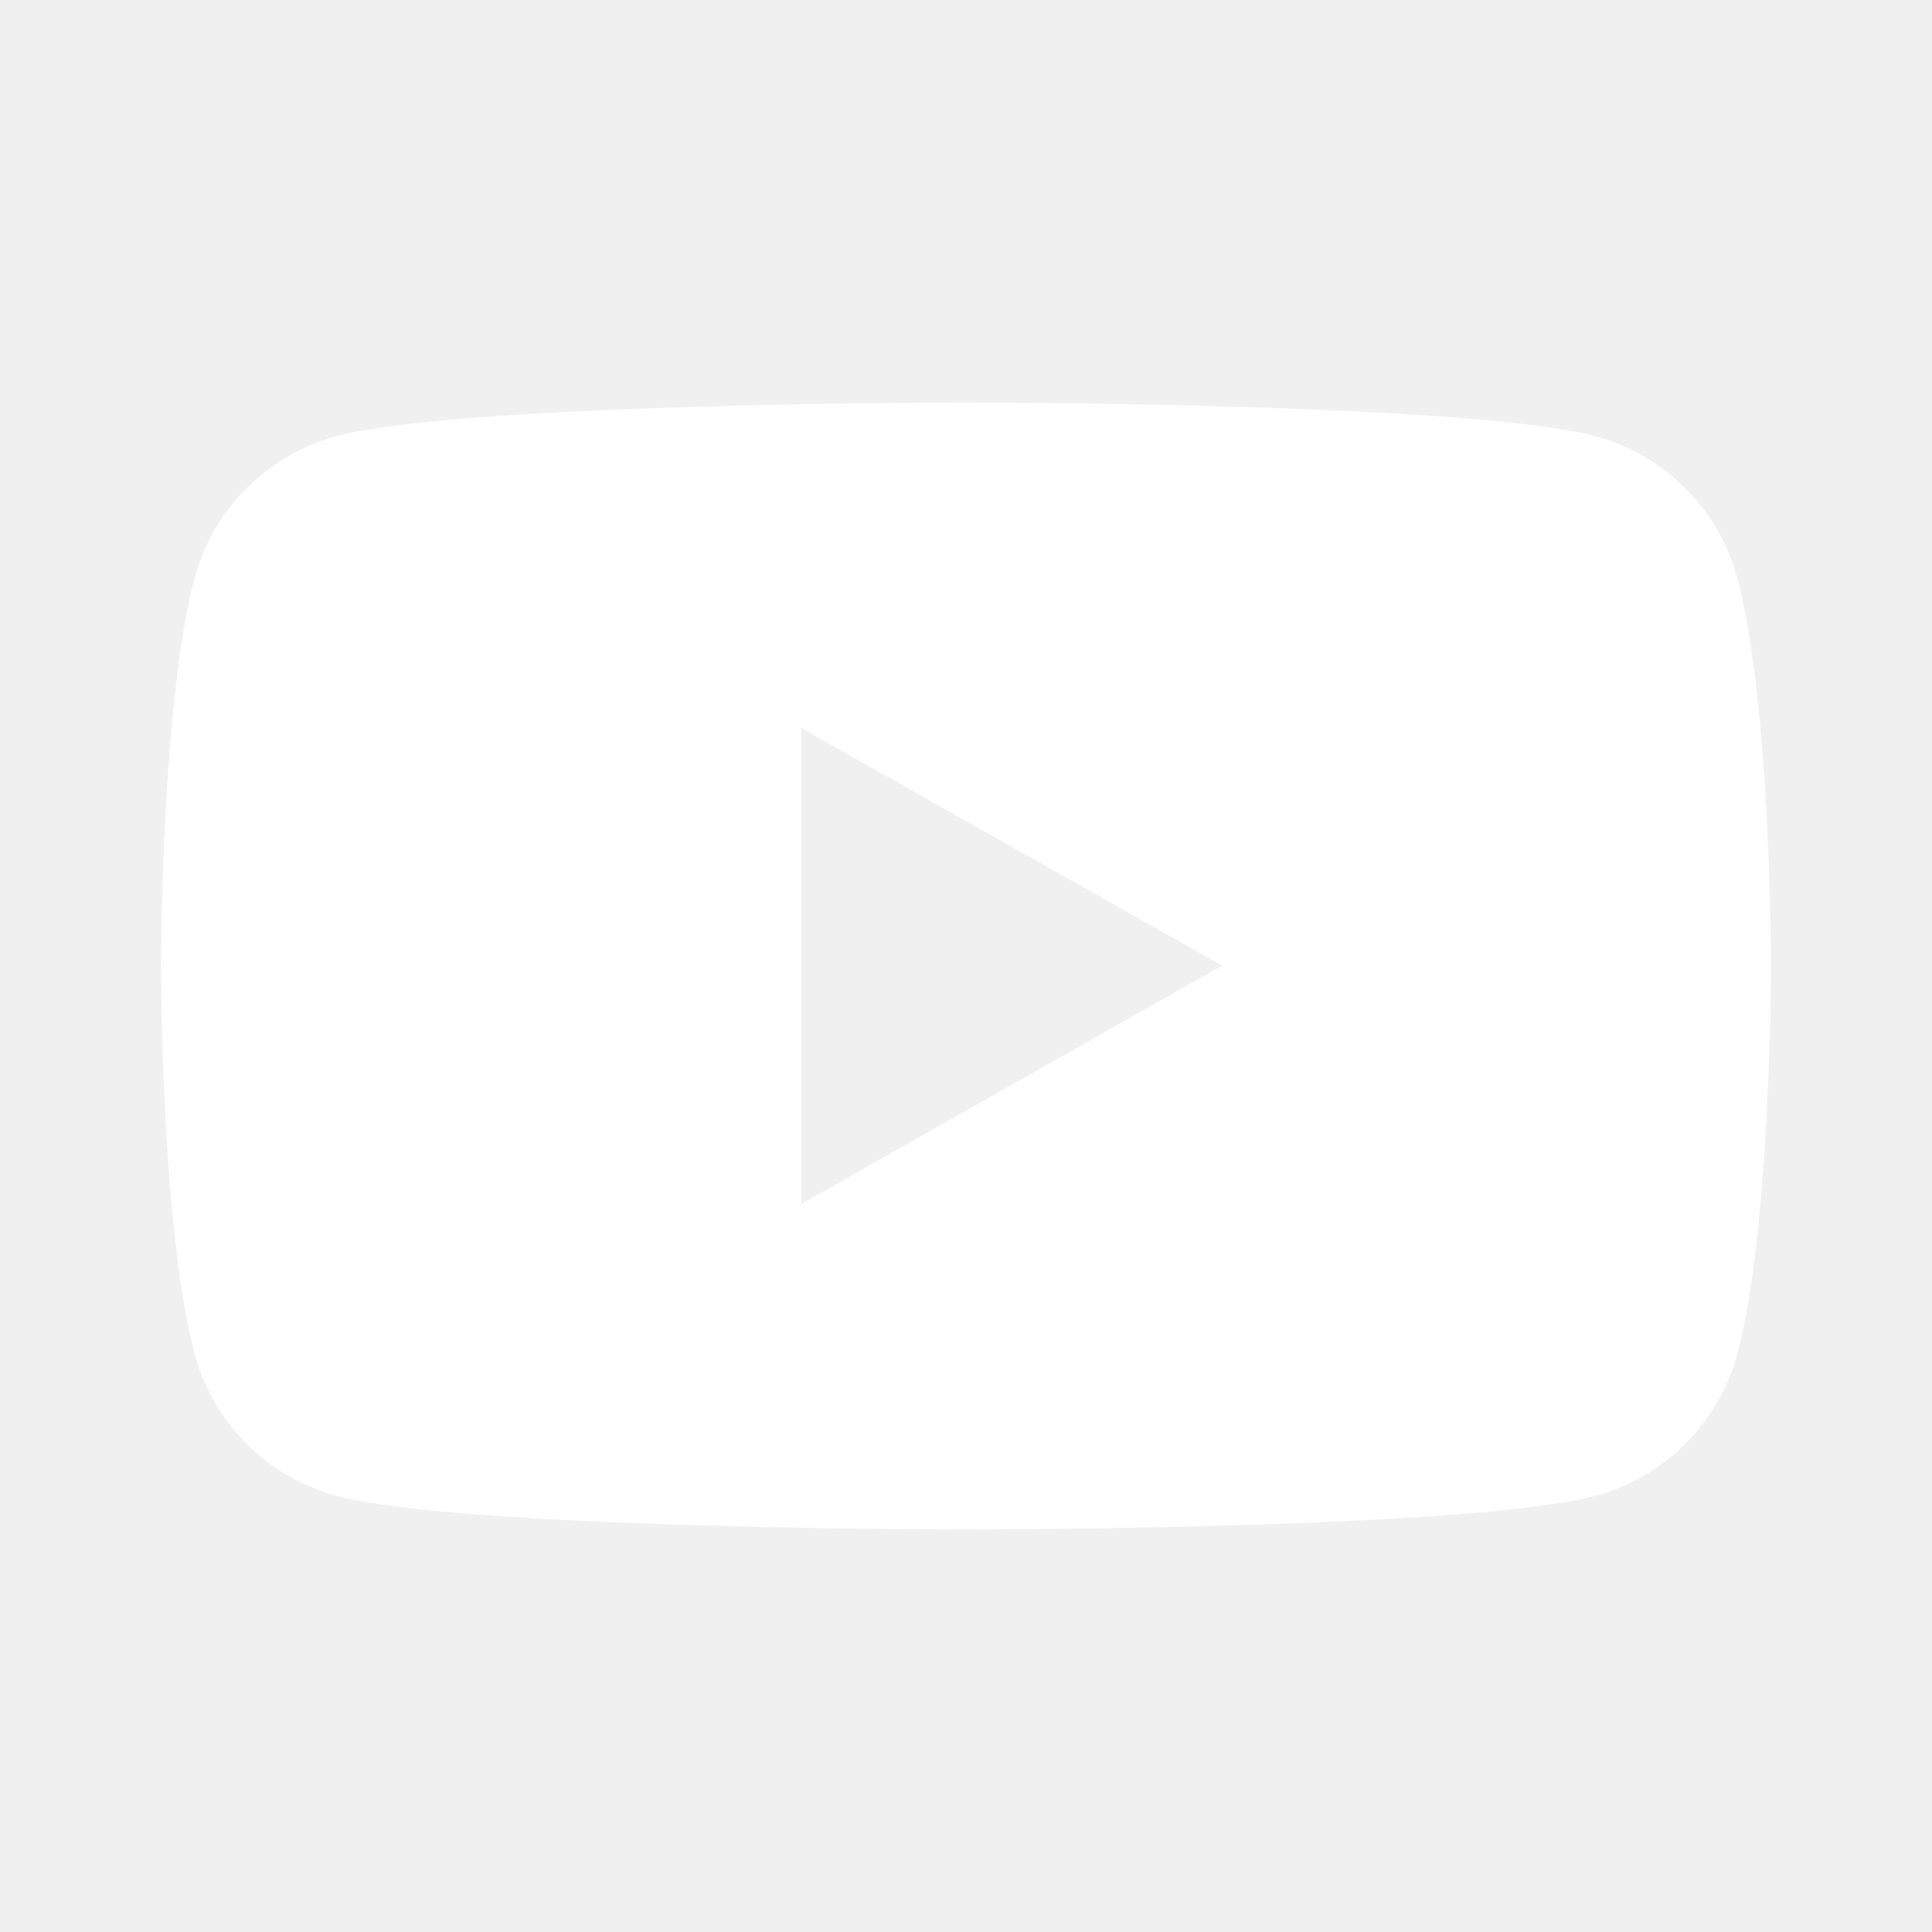
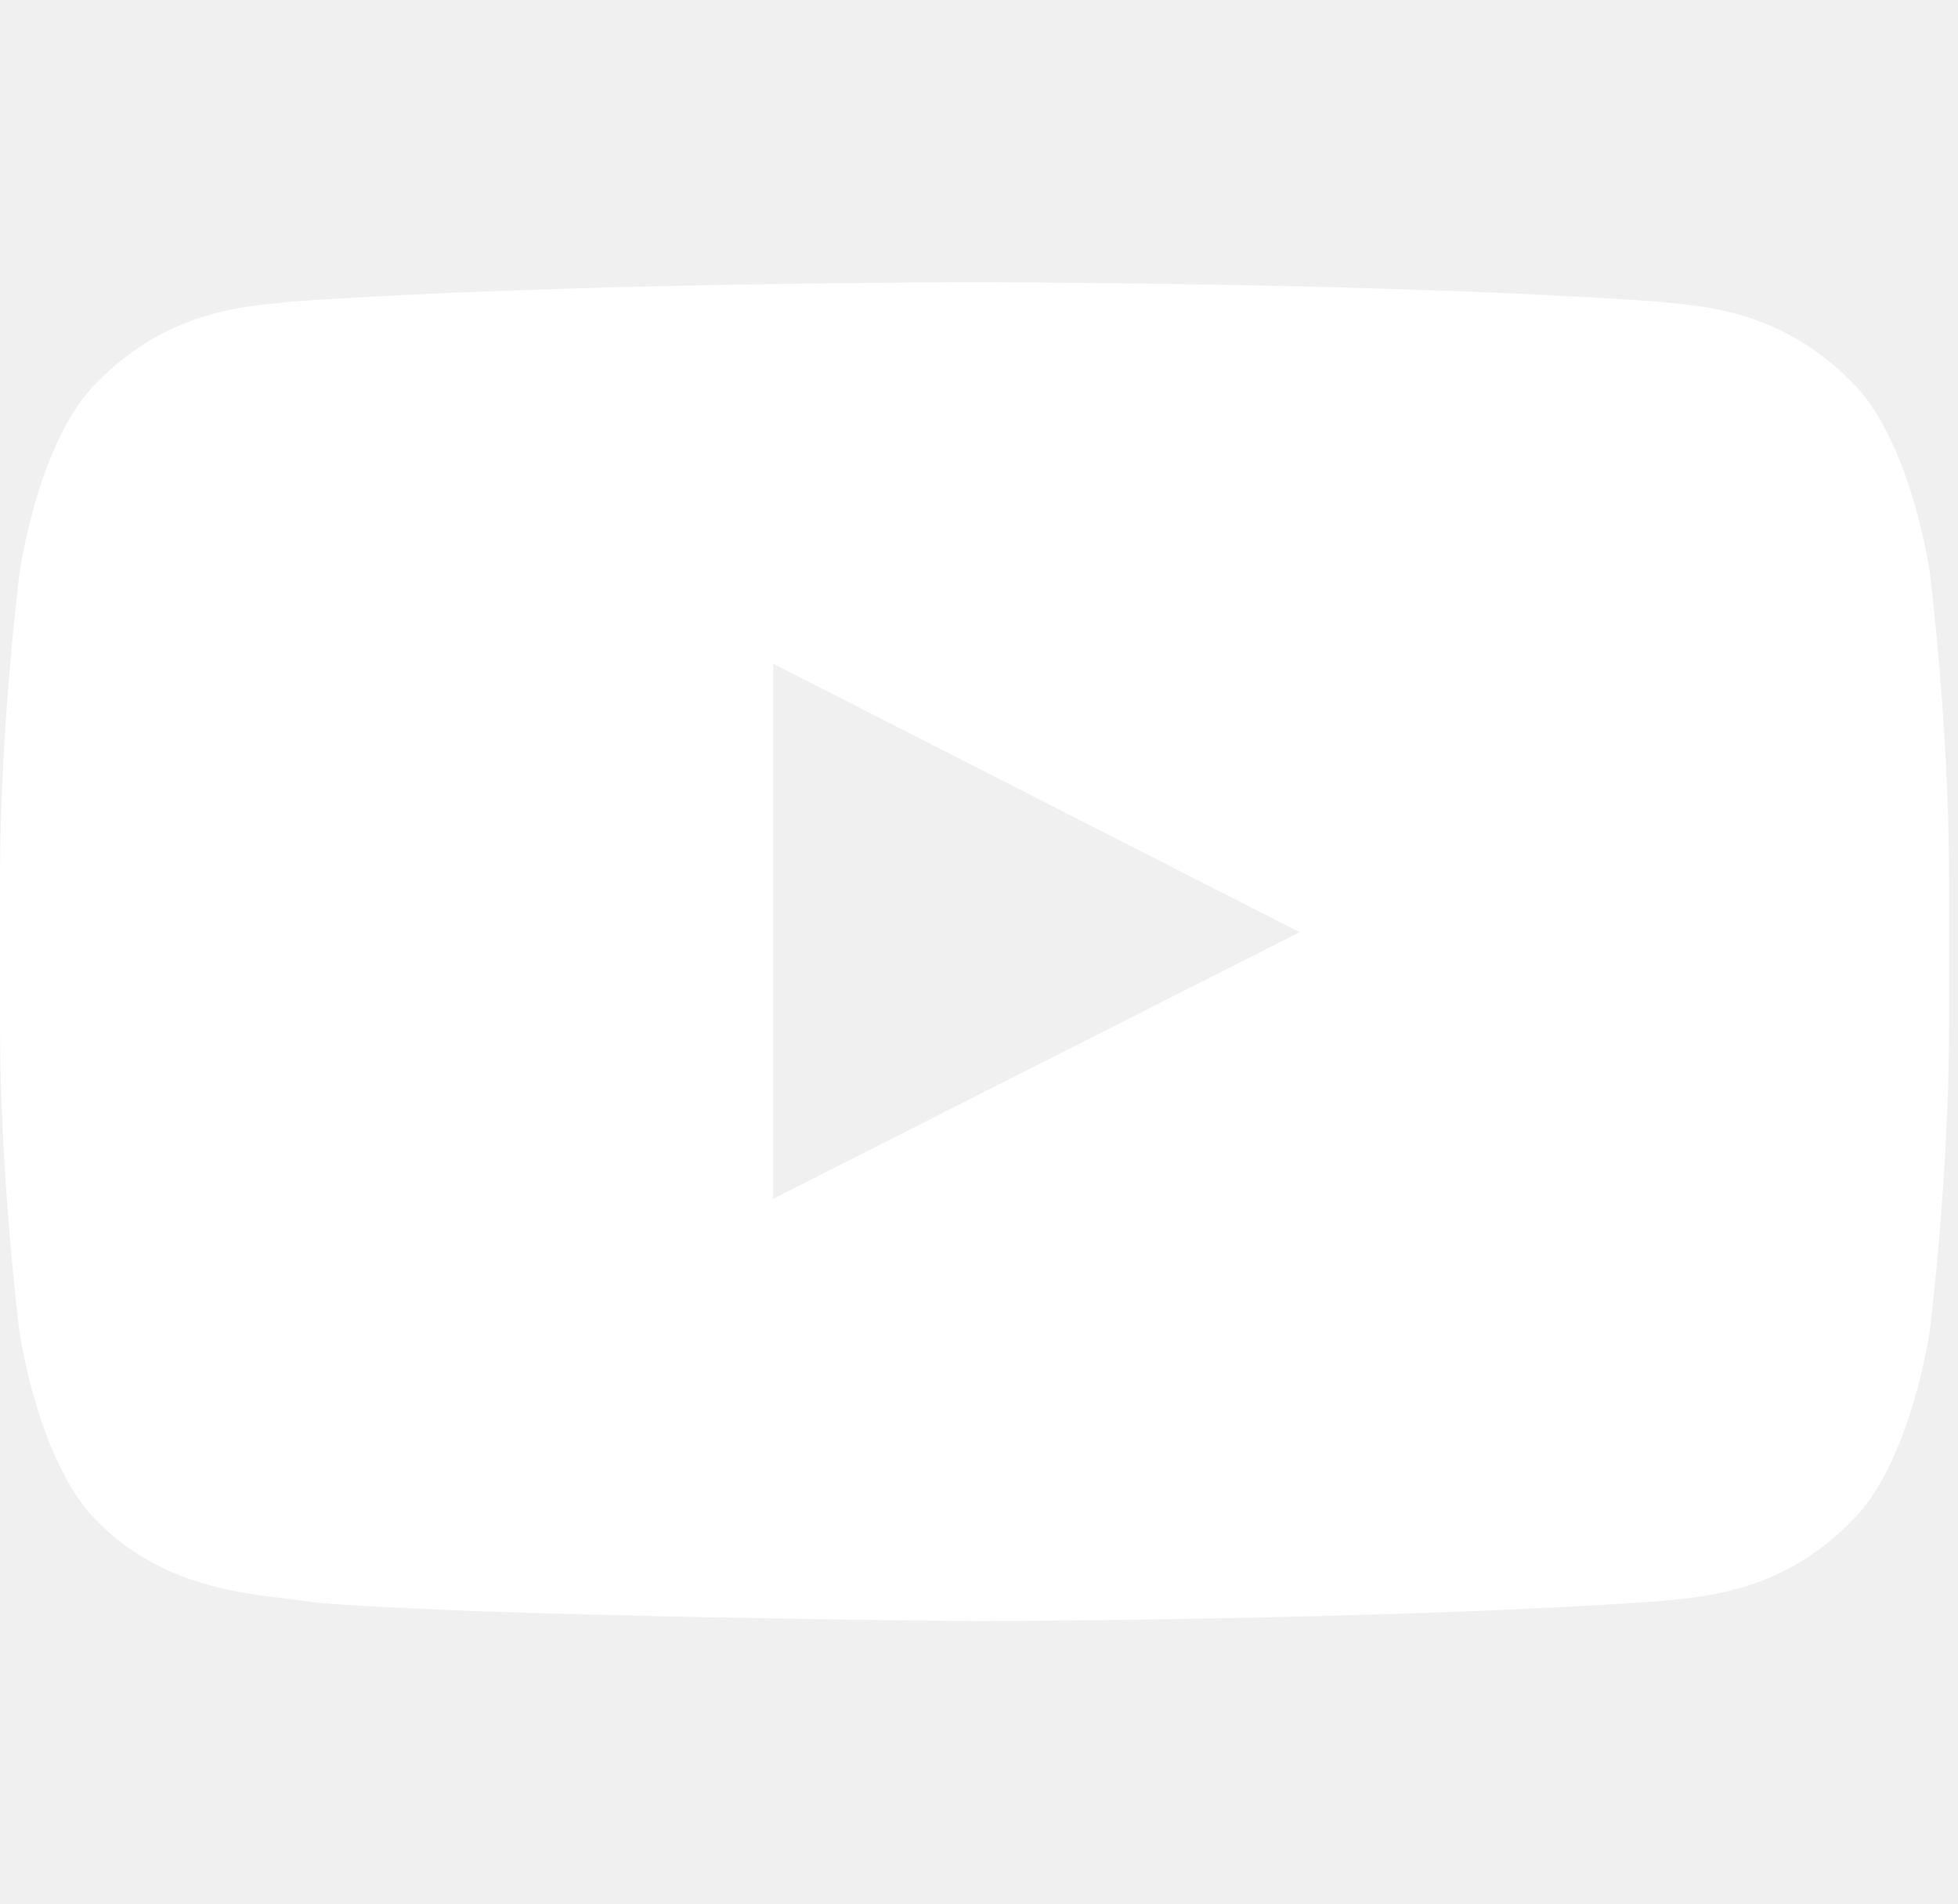
- <svg xmlns="http://www.w3.org/2000/svg" width="800px" height="800px" viewBox="0 0 512 512" version="1.1" fill="#ffffff" stroke="#ffffff">
-   <g id="SVGRepo_bgCarrier" stroke-width="0" />
-   <g id="SVGRepo_tracerCarrier" stroke-linecap="round" stroke-linejoin="round" />
-   <g id="SVGRepo_iconCarrier">
-     <g id="Page-1" stroke="none" stroke-width="1" fill="none" fill-rule="evenodd">
-       <g id="icon" fill="#ffffff" transform="translate(42.66674, 106.6672)">
-         <path d="M214.305,0.001 C226.425,0.022 348.415,0.445 380.011,8.902 C398.379,13.778 412.821,28.192 417.749,46.633 C426.31,78.581 426.652,143.739 426.666,148.901 L426.666,149.554 C426.652,154.731 426.31,220.084 417.749,252.033 C412.821,270.474 398.379,284.888 380.011,289.763 C347.417,298.488 218.63,298.663 213.491,298.666 L213.175,298.666 C208.036,298.663 79.228,298.488 46.613,289.763 C28.267,284.888 13.803,270.474 8.896,252.033 C0.356,220.084 0.014,154.731 0,149.554 L0,148.901 C0.014,143.739 0.356,78.581 8.896,46.633 C13.803,28.192 28.267,13.778 46.613,8.902 C78.229,0.445 200.24,0.022 212.362,0.001 Z M169.685,86.271 L169.685,212.394 L281.216,149.227 L169.685,86.271 Z" id="Shape"> </path>
-       </g>
-     </g>
+ <svg xmlns="http://www.w3.org/2000/svg" width="36" height="35" viewBox="0 0 36 35" fill="none">
+   <g clip-path="url(#clip0_997_2053)">
+     <path d="M35.479 10.501C35.479 10.501 35.129 8.088 34.051 7.028C32.687 5.634 31.161 5.627 30.461 5.545C25.449 5.189 17.925 5.189 17.925 5.189H17.911C17.911 5.189 10.387 5.189 5.375 5.545C4.676 5.627 3.15 5.634 1.785 7.028C0.707 8.088 0.364 10.501 0.364 10.501C0.364 10.501 0 13.338 0 16.168V18.82C0 21.65 0.357 24.487 0.357 24.487C0.357 24.487 0.707 26.9 1.778 27.96C3.143 29.355 4.934 29.307 5.732 29.457C8.602 29.724 17.918 29.806 17.918 29.806C17.918 29.806 25.449 29.792 30.461 29.443C31.161 29.361 32.687 29.355 34.051 27.96C35.129 26.9 35.479 24.487 35.479 24.487C35.479 24.487 35.836 21.657 35.836 18.82V16.168C35.836 13.338 35.479 10.501 35.479 10.501ZM14.216 22.04V12.203L23.895 17.139L14.216 22.04Z" fill="white" />
  </g>
+   <defs>
+     <clipPath id="clip0_997_2053">
+       <rect width="35.836" height="35" fill="white" />
+     </clipPath>
+   </defs>
</svg>
